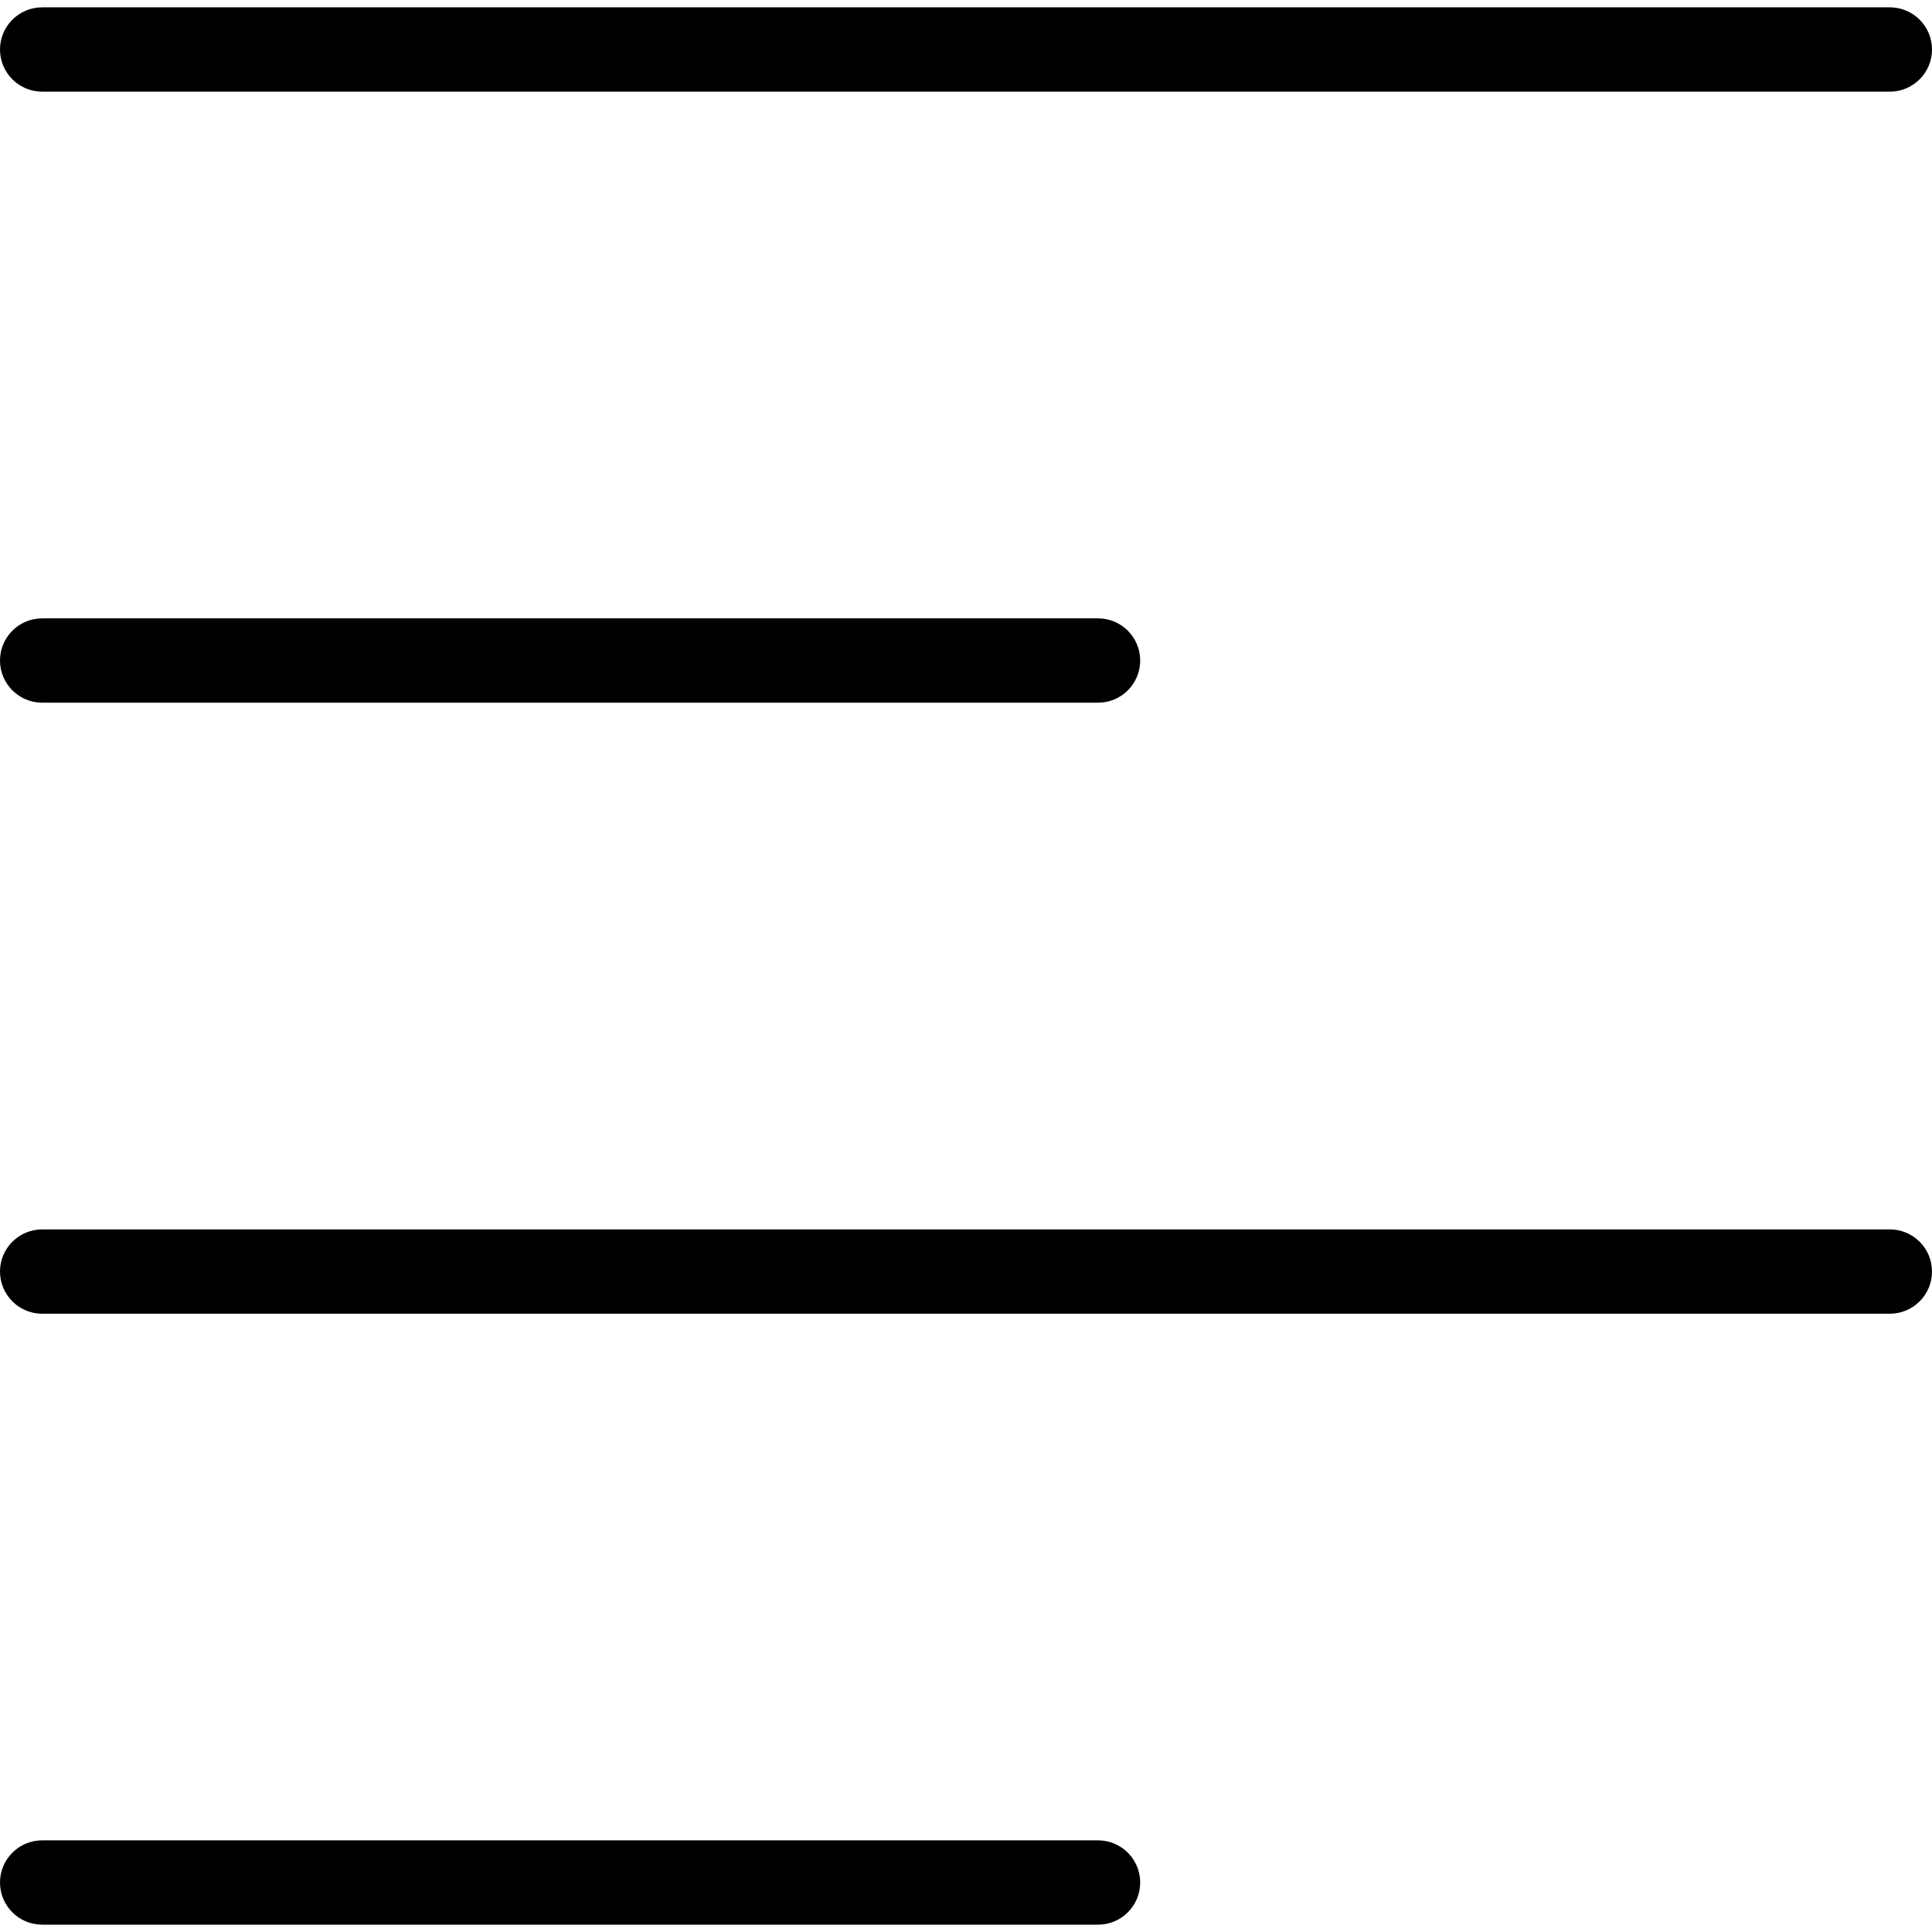
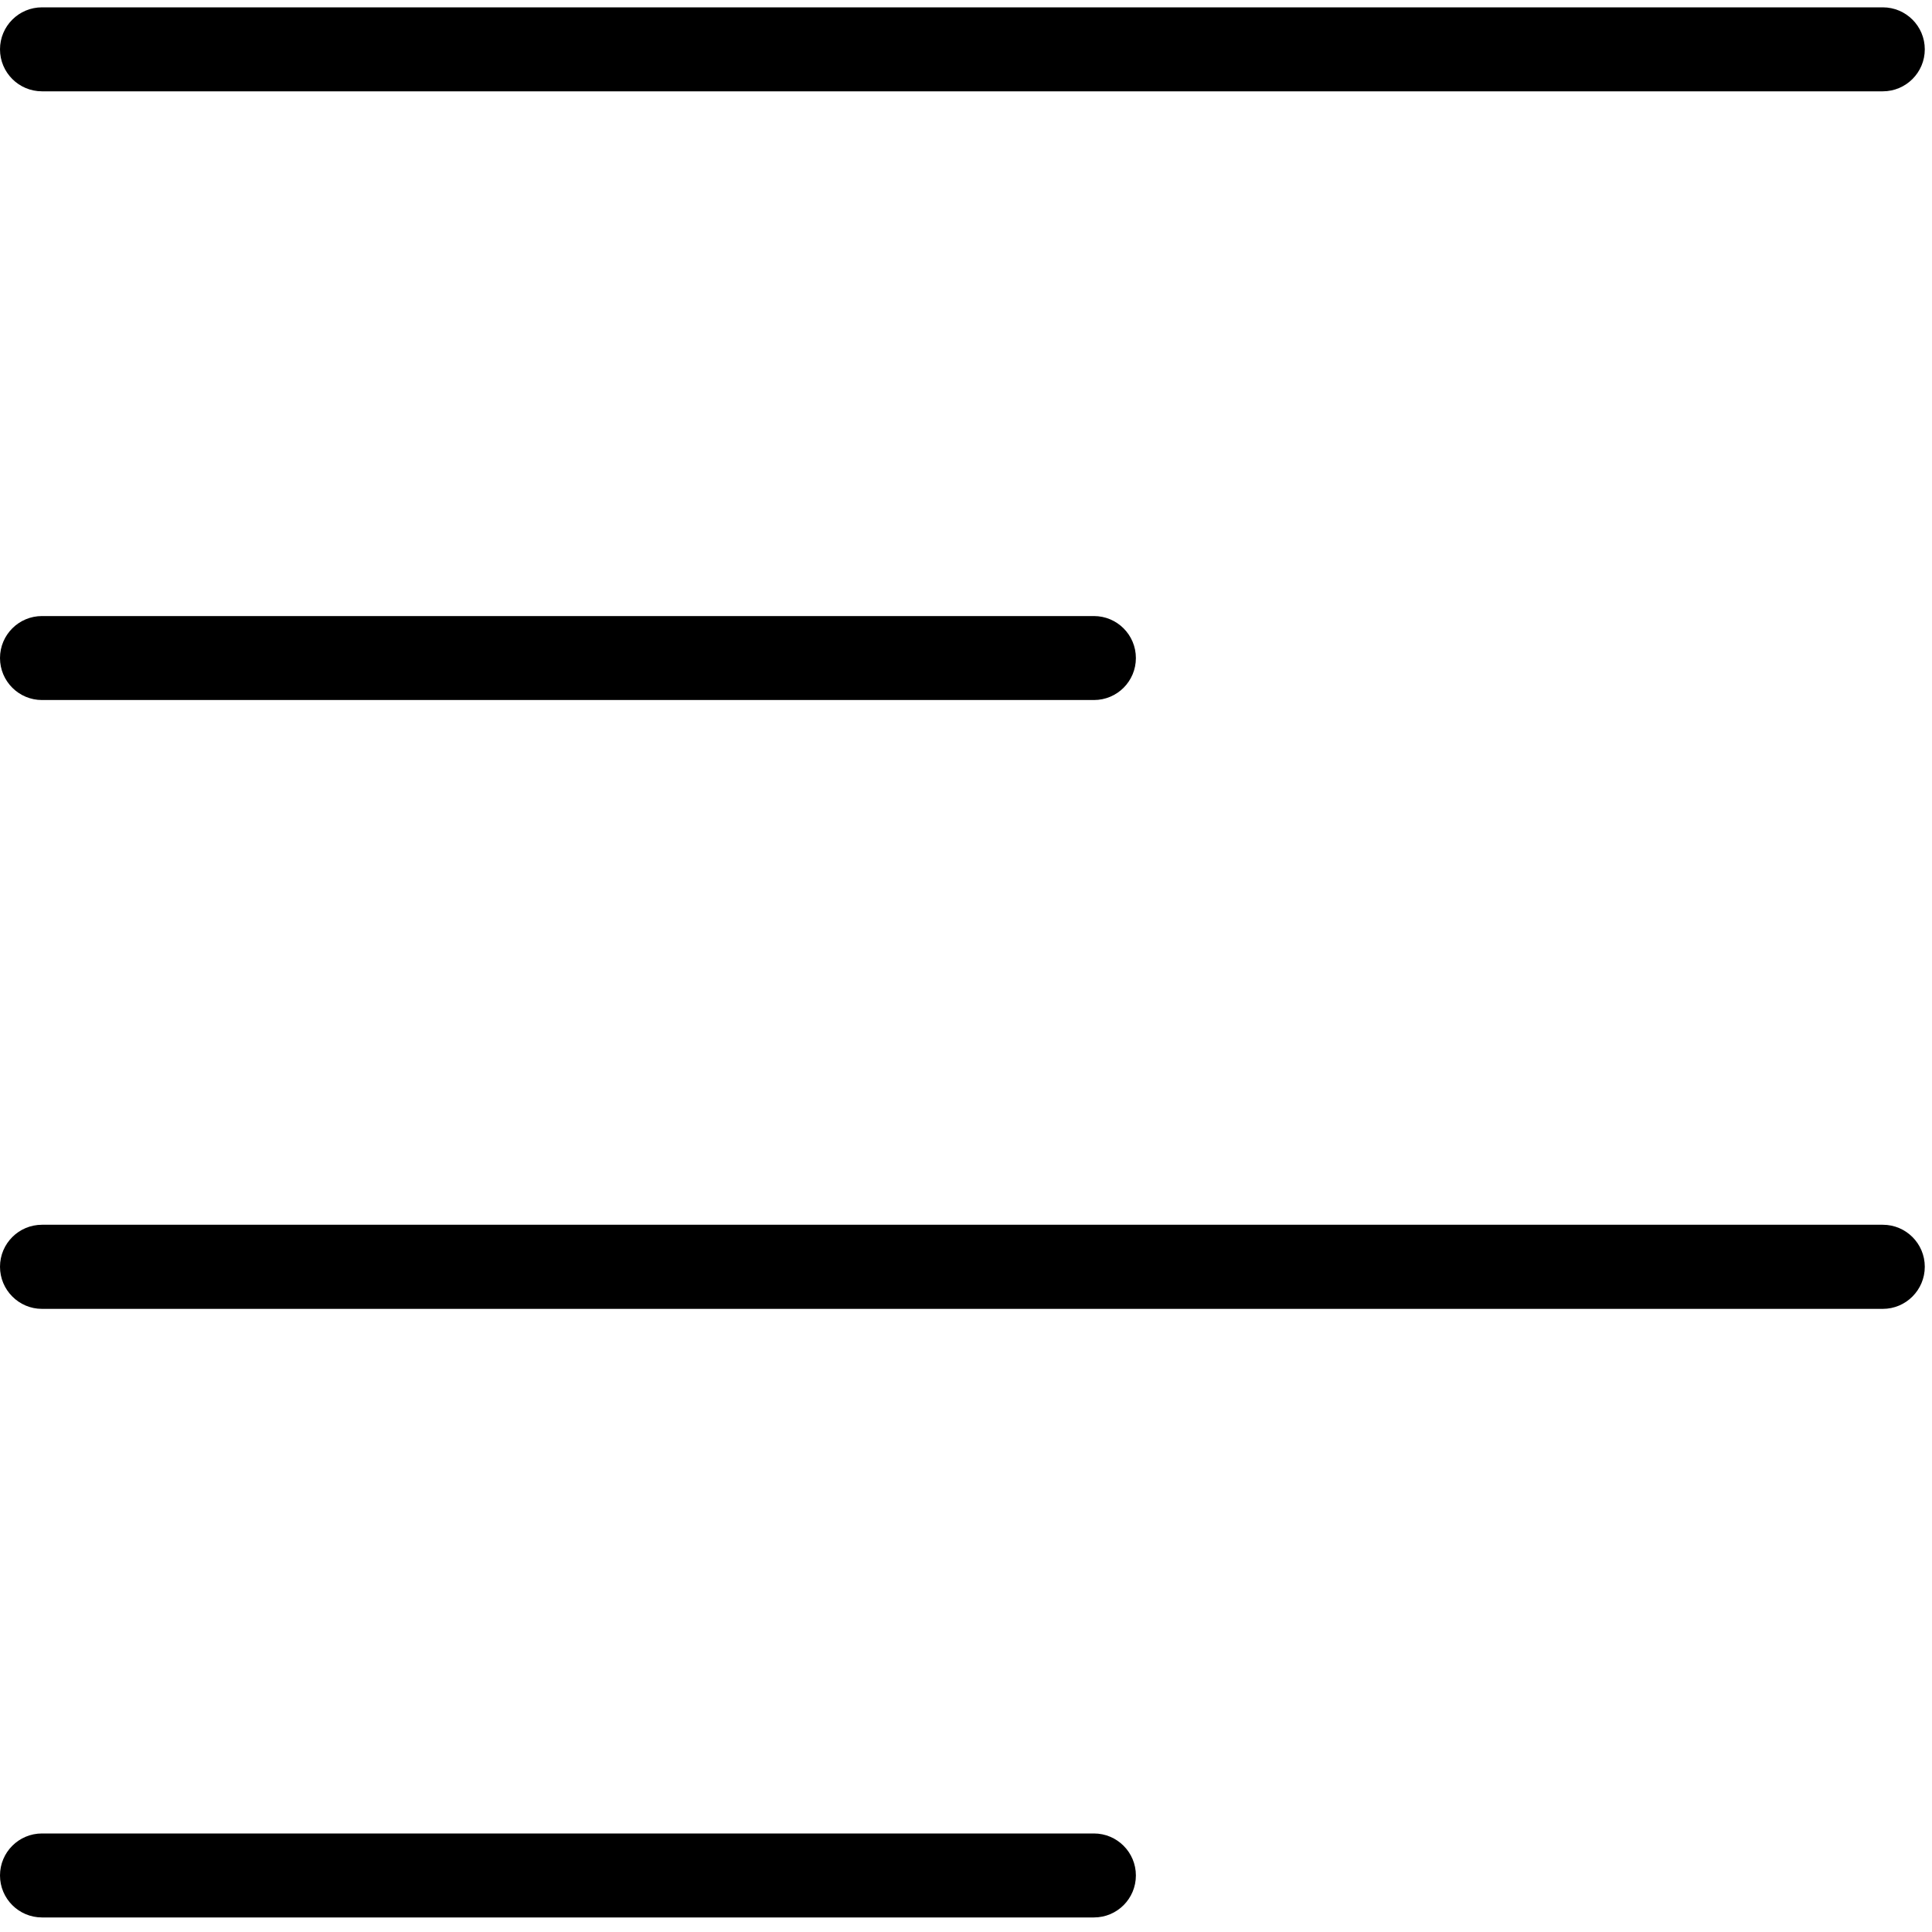
- <svg xmlns="http://www.w3.org/2000/svg" version="1.1" id="Capa_1" x="0px" y="0px" viewBox="0 0 22.914 22.914" style="enable-background:new 0 0 22.914 22.914;" xml:space="preserve">
-   <g>
-     <path d="M13.023,22.827H0.5c-0.276,0-0.5-0.224-0.5-0.5s0.224-0.5,0.5-0.5h12.523c0.276,0,0.5,0.224,0.5,0.5   S13.3,22.827,13.023,22.827z" />
-     <path d="M22.414,15.581H0.5c-0.276,0-0.5-0.224-0.5-0.5s0.224-0.5,0.5-0.5h21.914c0.276,0,0.5,0.224,0.5,0.5   S22.69,15.581,22.414,15.581z" />
-     <path d="M13.023,8.334H0.5c-0.276,0-0.5-0.224-0.5-0.5s0.224-0.5,0.5-0.5h12.523c0.276,0,0.5,0.224,0.5,0.5   S13.3,8.334,13.023,8.334z" />
-     <path d="M22.414,1.087H0.5c-0.276,0-0.5-0.224-0.5-0.5s0.224-0.5,0.5-0.5h21.914c0.276,0,0.5,0.224,0.5,0.5   S22.69,1.087,22.414,1.087z" />
+ <svg xmlns="http://www.w3.org/2000/svg" width="15px" height="15px" viewBox="0 0 15 15" version="1.1">
+   <defs />
+   <g id="Page-1" stroke="none" stroke-width="1" fill="none" fill-rule="evenodd">
+     <g id="align-left" fill="#000000">
+       <g id="Capa_1">
+         <g id="Group">
+           <path d="M8.493,14.887 L0.326,14.887 C0.146,14.887 0,14.741 0,14.561 C0,14.381 0.146,14.235 0.326,14.235 L8.493,14.235 C8.673,14.235 8.819,14.381 8.819,14.561 C8.819,14.741 8.674,14.887 8.493,14.887 L8.493,14.887 Z" id="Shape" />
+           <path d="M14.618,10.162 L0.326,10.162 C0.146,10.162 0,10.015 0,9.835 C0,9.655 0.146,9.509 0.326,9.509 L14.618,9.509 C14.798,9.509 14.944,9.655 14.944,9.835 C14.944,10.015 14.798,10.162 14.618,10.162 L14.618,10.162 Z" id="Shape" />
+           <path d="M8.493,5.435 L0.326,5.435 C0.146,5.435 0,5.289 0,5.109 C0,4.929 0.146,4.783 0.326,4.783 L8.493,4.783 C8.673,4.783 8.819,4.929 8.819,5.109 C8.819,5.289 8.674,5.435 8.493,5.435 L8.493,5.435 Z" id="Shape" />
+           <path d="M14.618,0.709 L0.326,0.709 C0.146,0.709 0,0.563 0,0.383 C0,0.203 0.146,0.057 0.326,0.057 L14.618,0.057 C14.798,0.057 14.944,0.203 14.944,0.383 C14.944,0.563 14.798,0.709 14.618,0.709 L14.618,0.709 Z" id="Shape" />
+         </g>
+       </g>
+     </g>
  </g>
-   <g>
- </g>
-   <g>
- </g>
-   <g>
- </g>
-   <g>
- </g>
-   <g>
- </g>
-   <g>
- </g>
-   <g>
- </g>
-   <g>
- </g>
-   <g>
- </g>
-   <g>
- </g>
-   <g>
- </g>
-   <g>
- </g>
-   <g>
- </g>
-   <g>
- </g>
-   <g>
- </g>
</svg>
